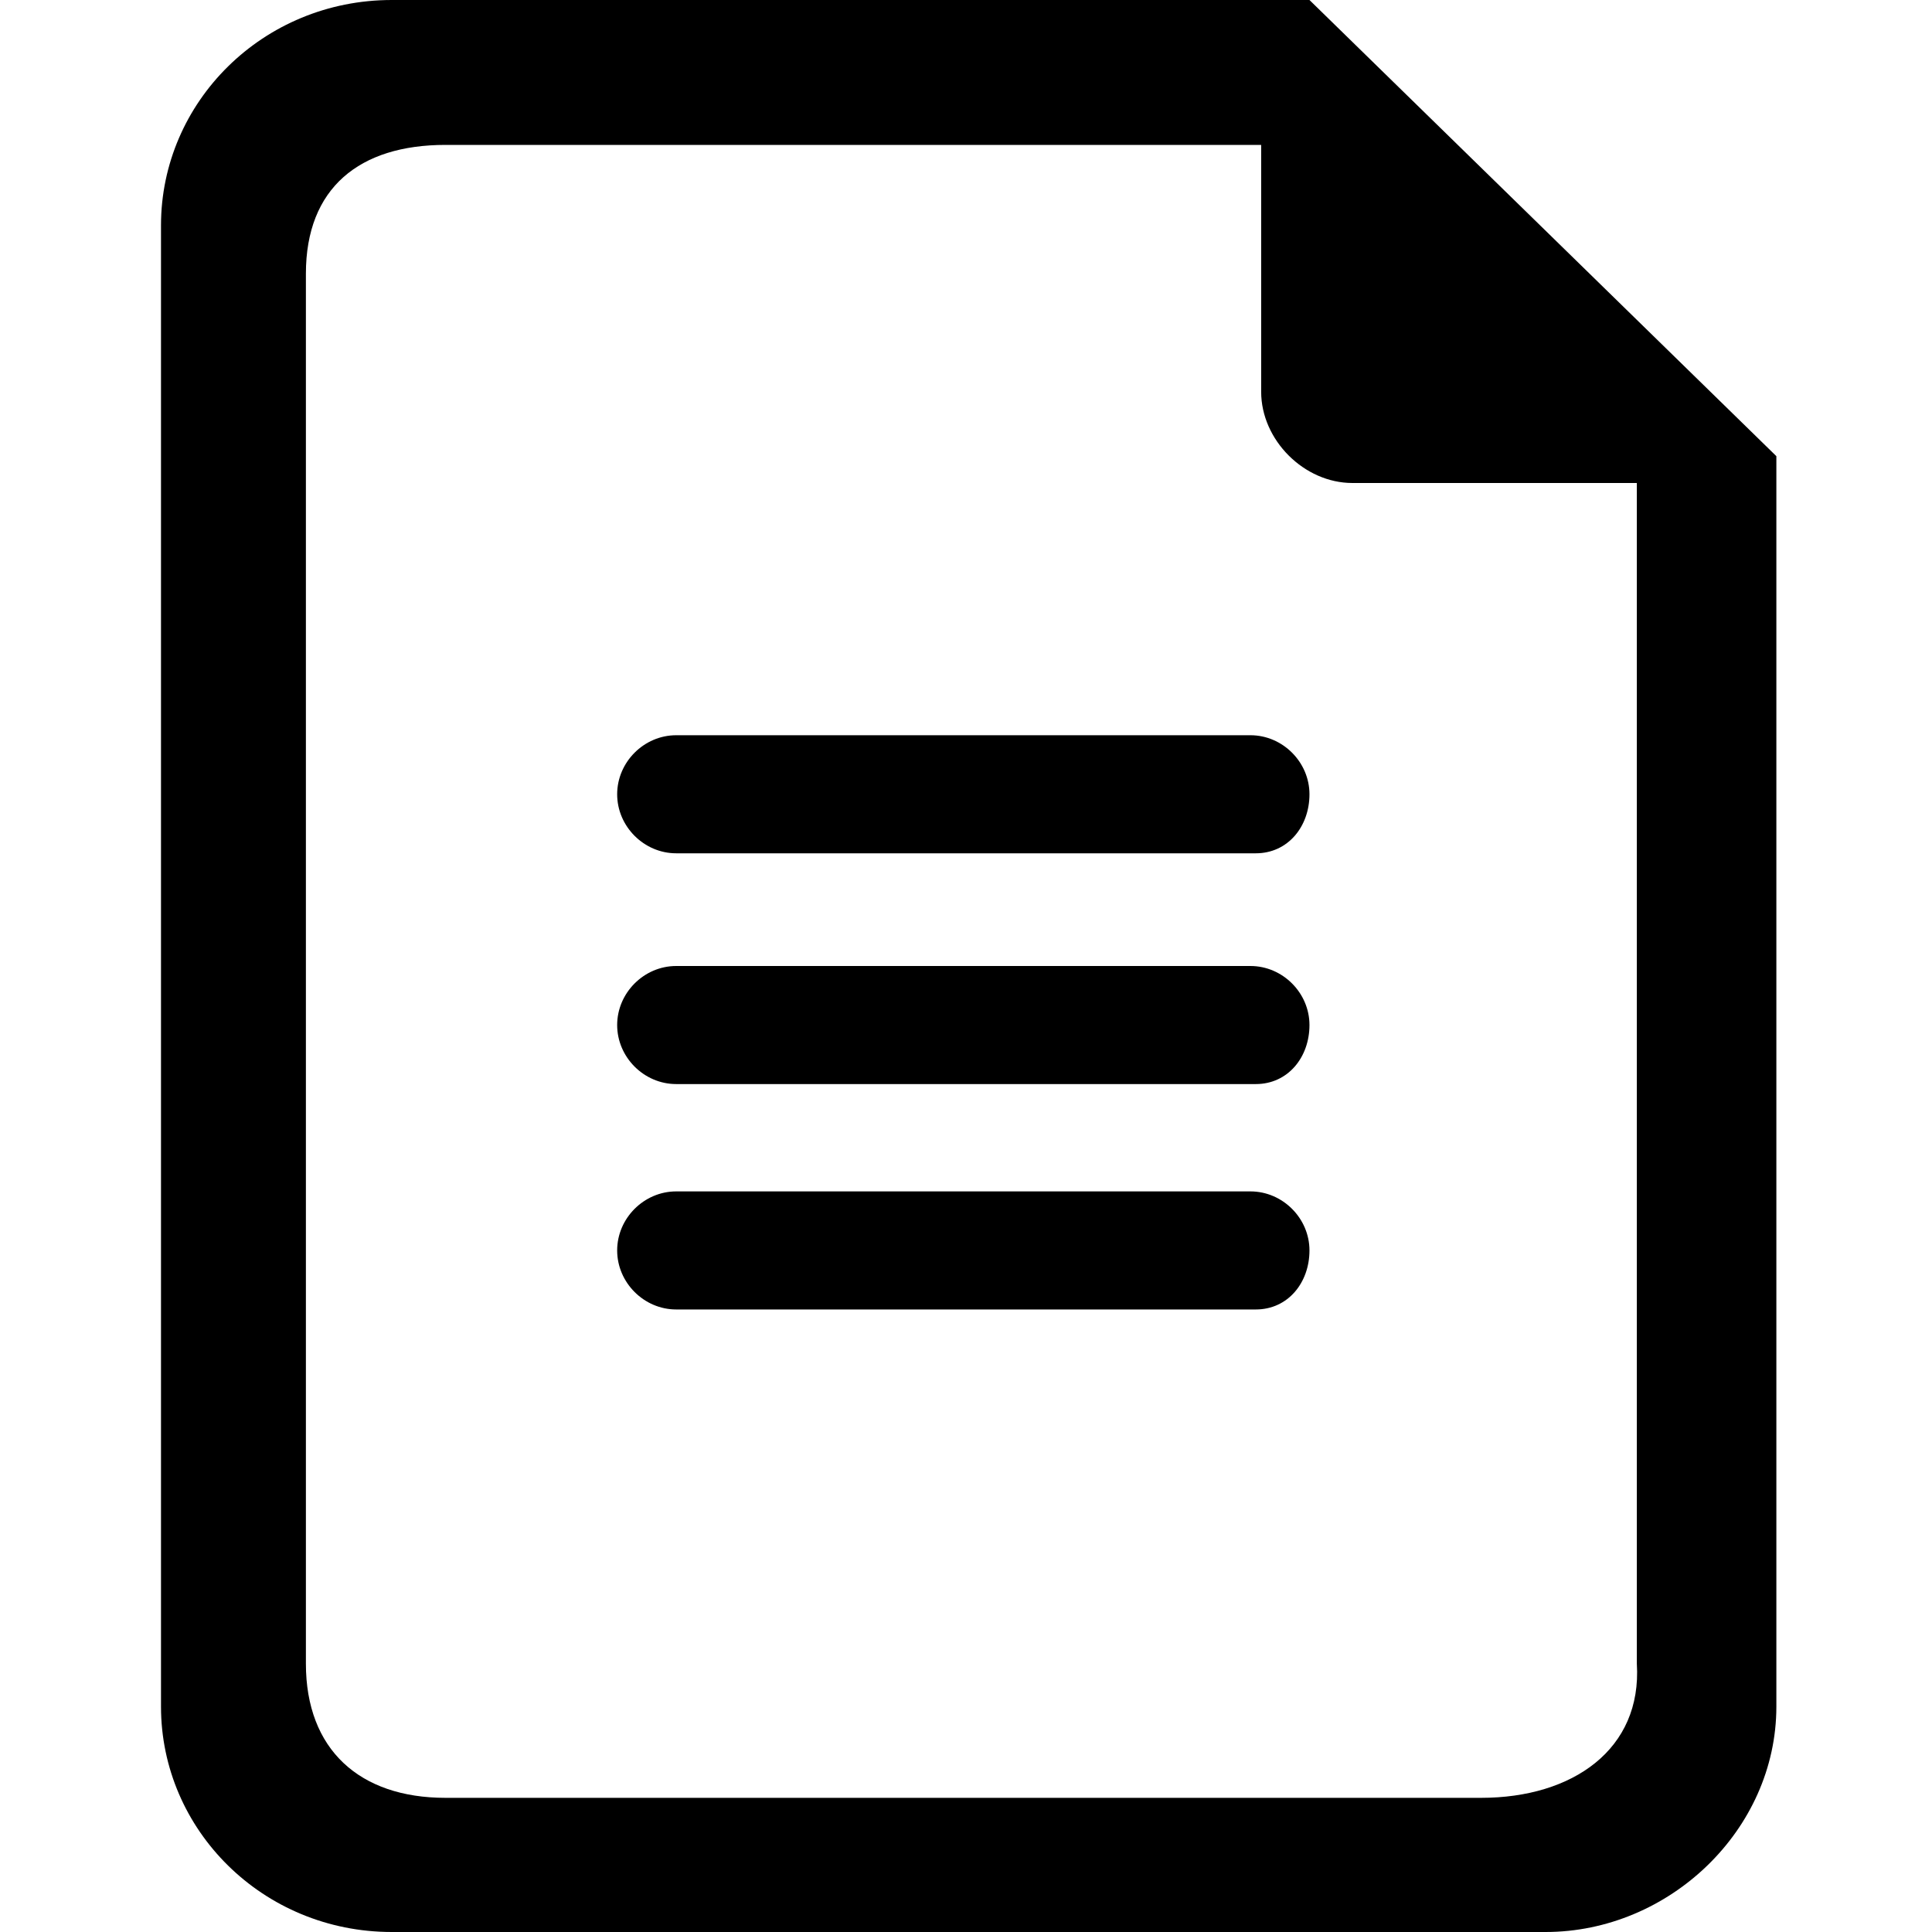
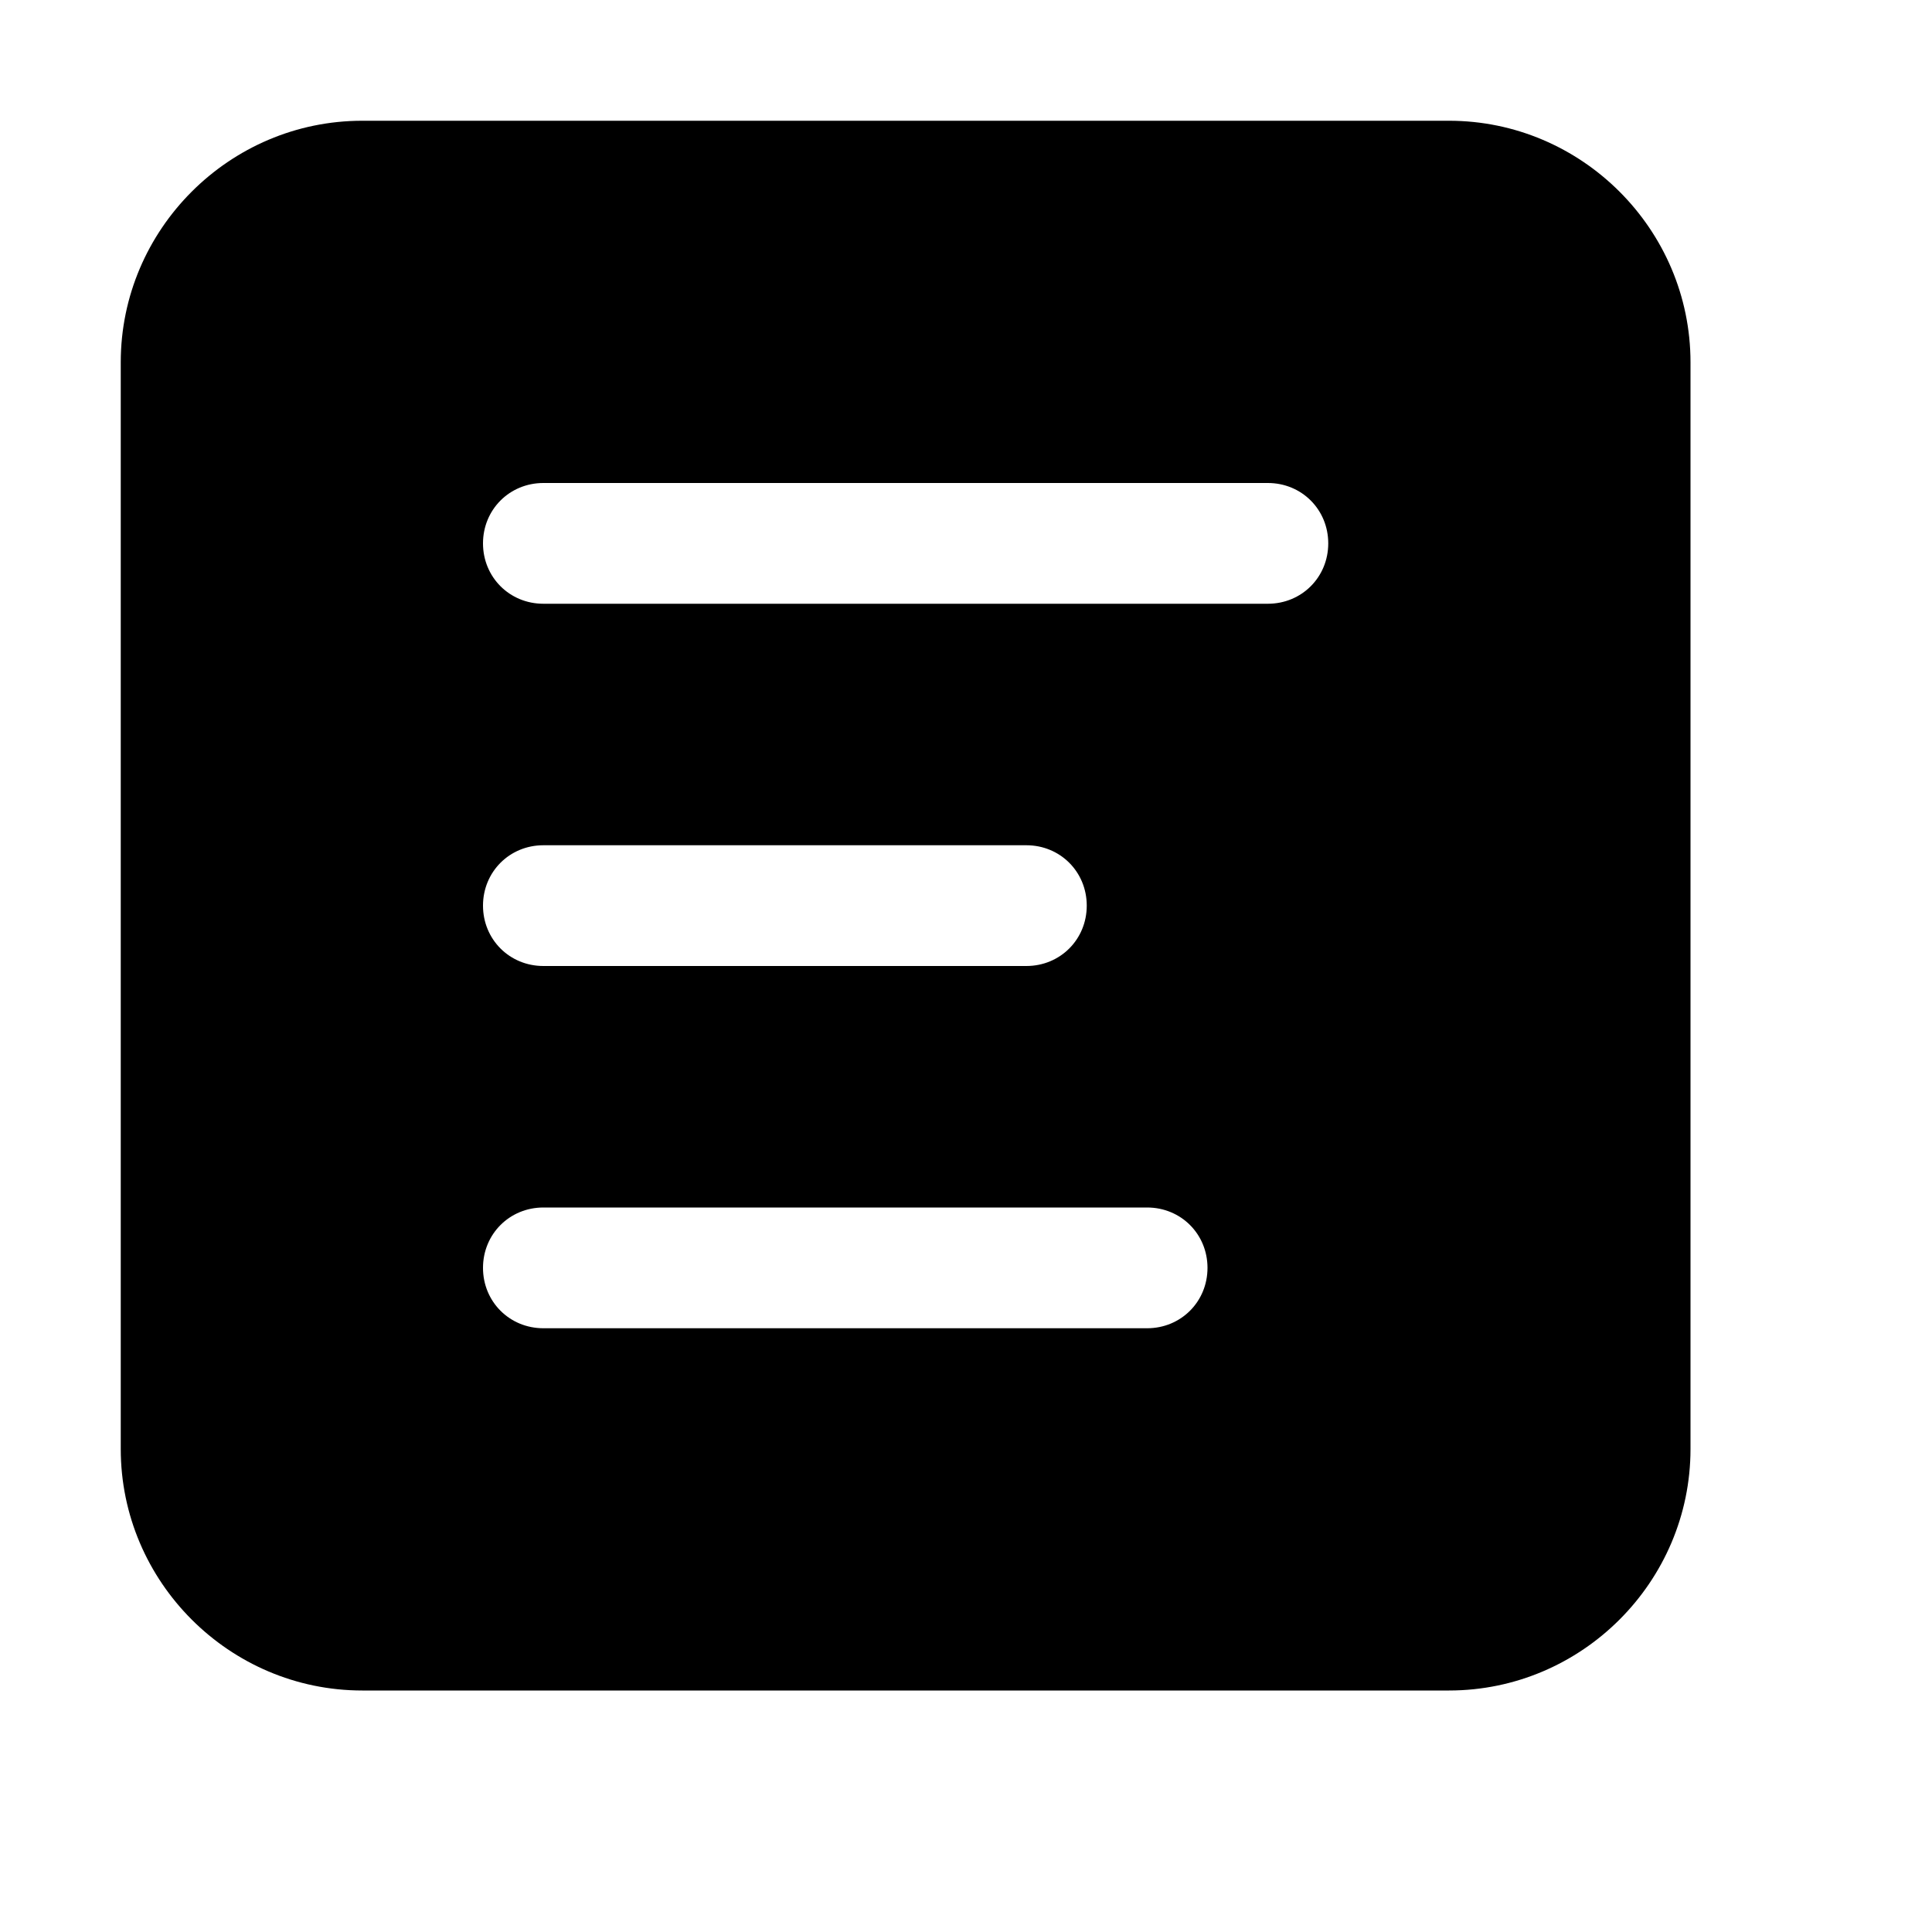
- <svg xmlns="http://www.w3.org/2000/svg" viewBox="0 0 1024 1024" width="128" height="128">
-   <path d="M207.644 0C139.378 0 85.333 54.044 85.333 119.467v785.067C85.333 969.956 139.378 1024 207.644 1024h611.556c65.422 0 122.311-54.044 122.311-119.467V241.778L694.044 0H207.644z m577.422 952.889H236.089c-45.511 0-73.956-25.6-73.956-71.111V145.067c0-45.511 28.444-68.267 73.956-68.267h432.356v130.844c0 25.6 22.756 48.356 48.356 48.356h150.756v625.778c2.844 45.511-34.133 71.111-82.489 71.111z m-119.467-258.844H358.4c-17.067 0-31.289-14.222-31.289-31.289 0-17.067 14.222-31.289 31.289-31.289h304.356c17.067 0 31.289 14.222 31.289 31.289s-11.378 31.289-28.444 31.289z m0-119.467H358.4c-17.067 0-31.289-14.222-31.289-31.289 0-17.067 14.222-31.289 31.289-31.289h304.356c17.067 0 31.289 14.222 31.289 31.289s-11.378 31.289-28.444 31.289z m0-122.311H358.4c-17.067 0-31.289-14.222-31.289-31.289 0-17.067 14.222-31.289 31.289-31.289h304.356c17.067 0 31.289 14.222 31.289 31.289s-11.378 31.289-28.444 31.289z">
+ <svg xmlns="http://www.w3.org/2000/svg" viewBox="0 0 1024 1024">
+   <path d="M768 64H192c-70.4 0-128 57.6-128 128v576c0 70.4 57.6 128 128 128h576c70.4 0 128-57.6 128-128V192c0-70.4-57.6-128-128-128zM640 672c0 17.92-14.08 32-32 32H288c-17.92 0-32-14.08-32-32s14.08-32 32-32h320c17.92 0 32 14.08 32 32zM256 480c0-17.92 14.08-32 32-32h256c17.92 0 32 14.08 32 32s-14.08 32-32 32H288c-17.92 0-32-14.08-32-32z m416-160H288c-17.92 0-32-14.08-32-32s14.08-32 32-32h384c17.92 0 32 14.08 32 32s-14.08 32-32 32z">
  </path>
</svg>
